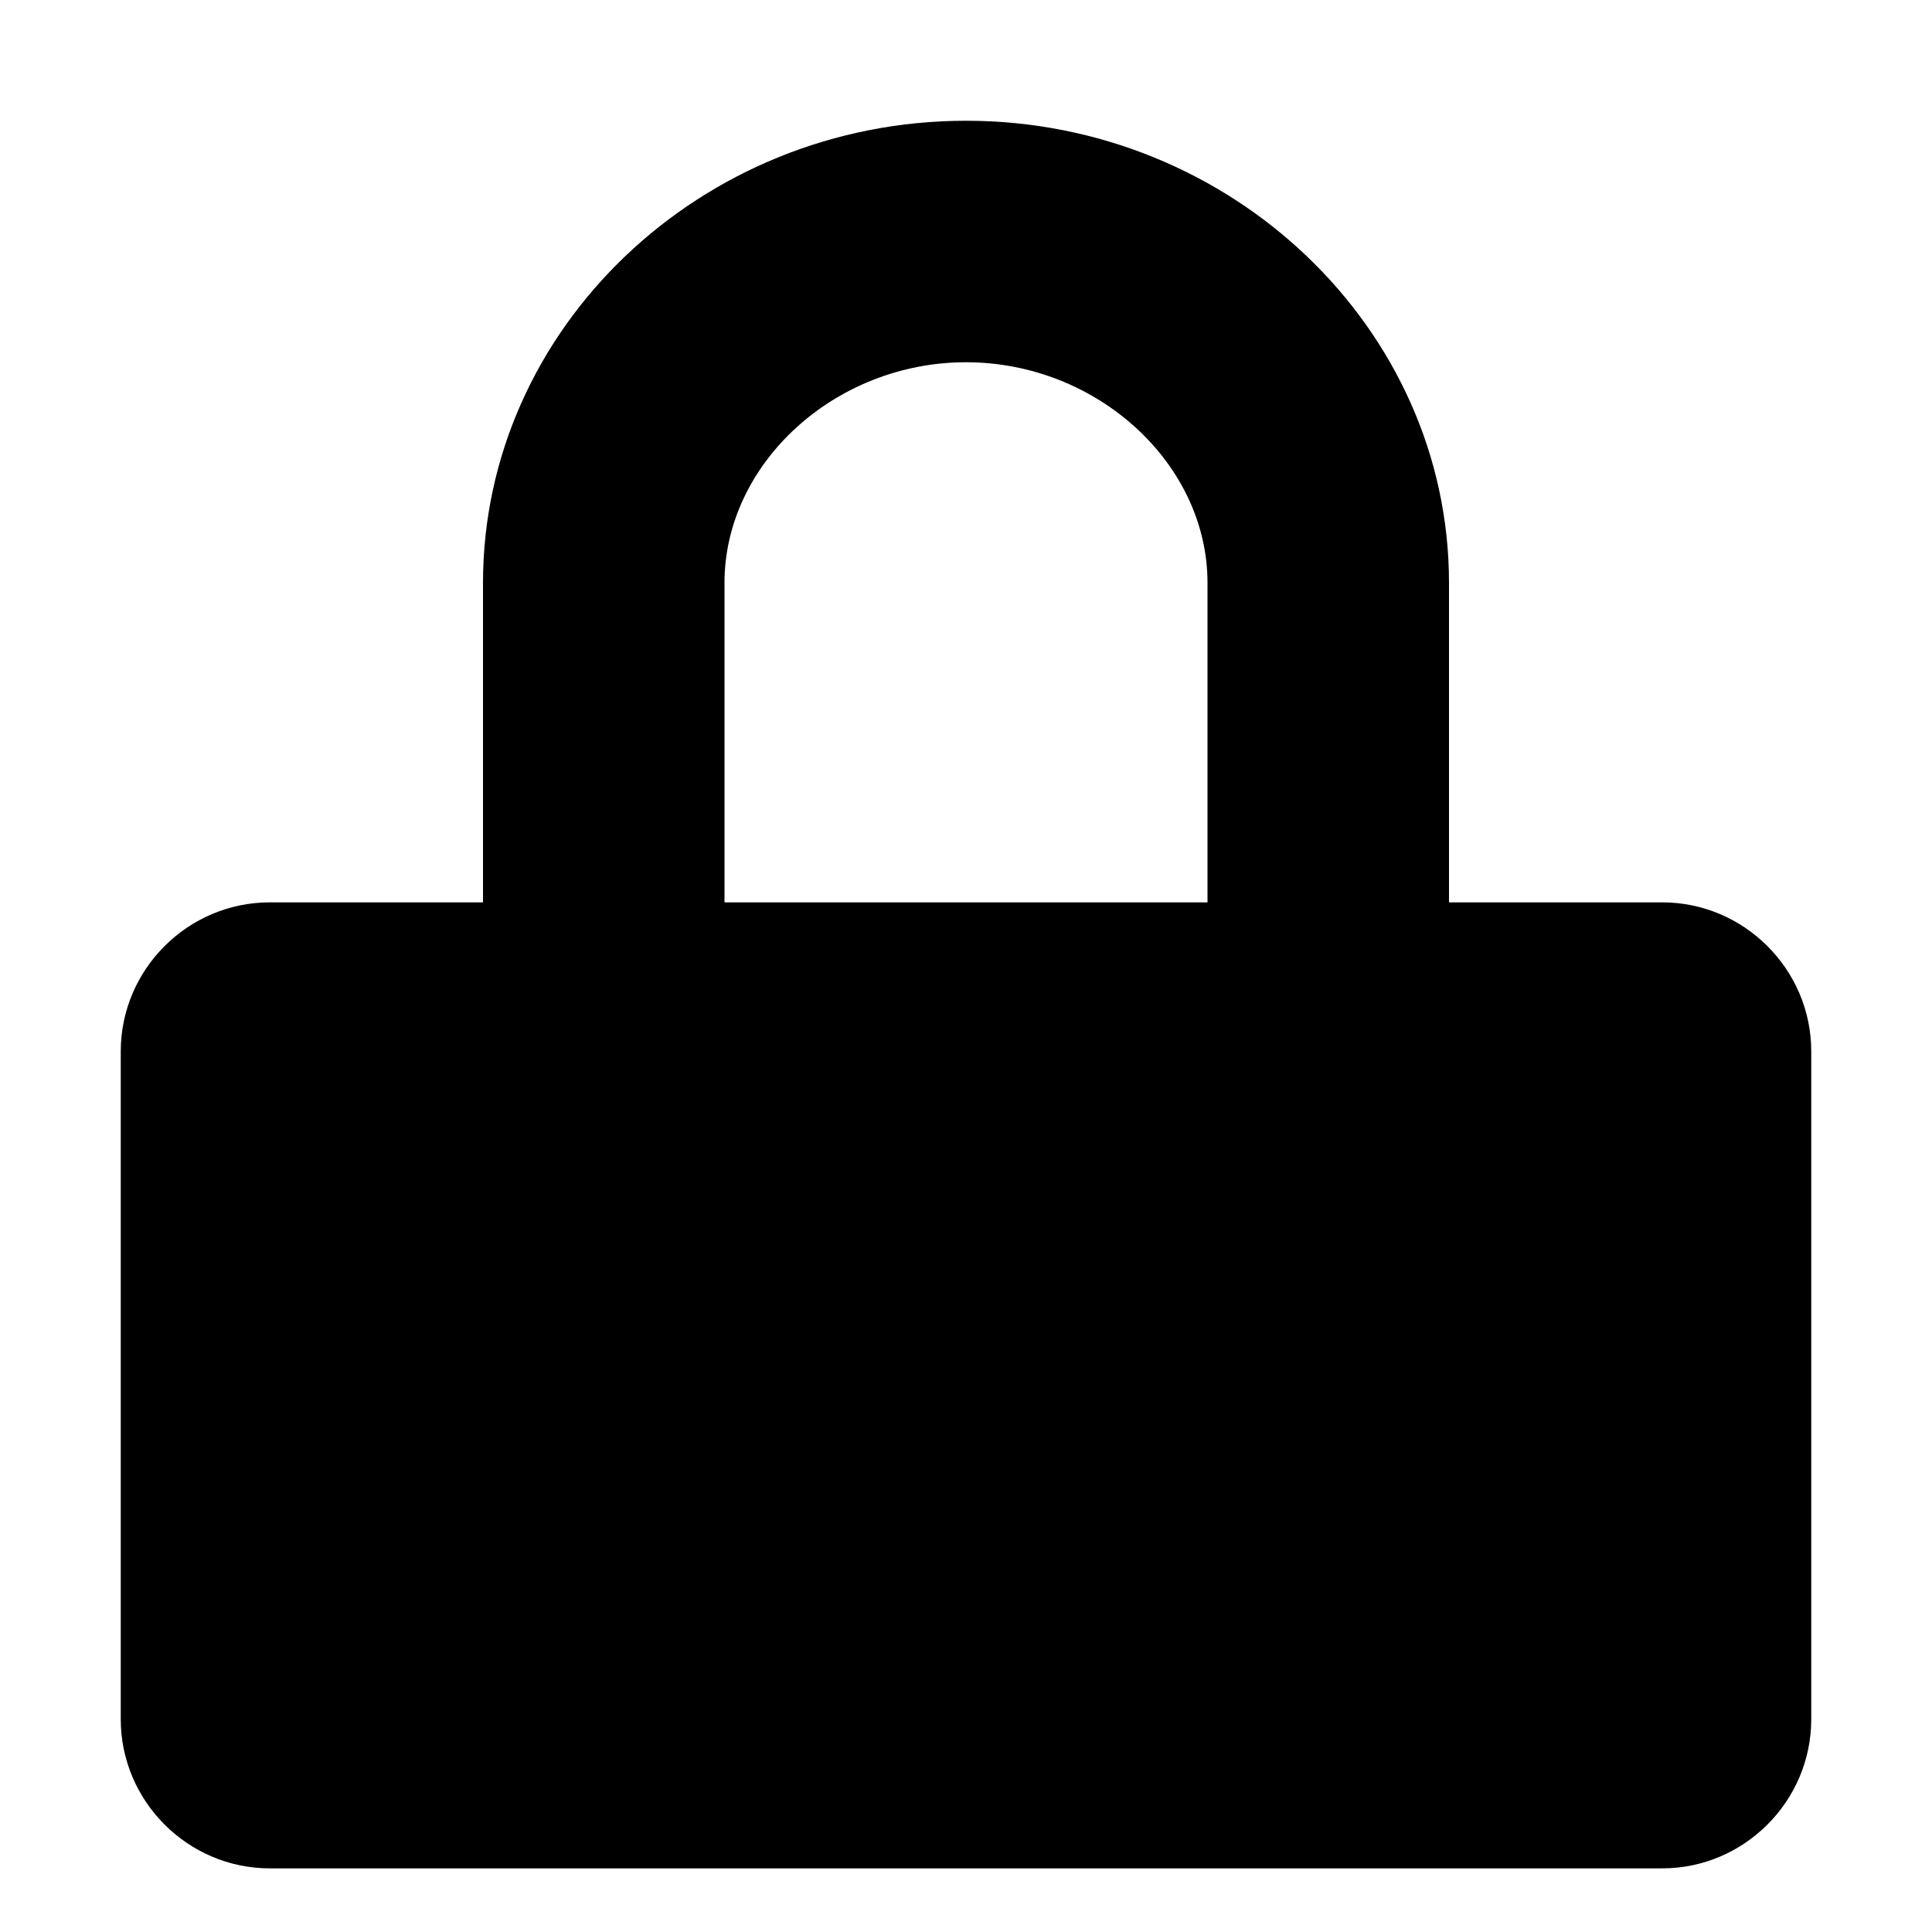
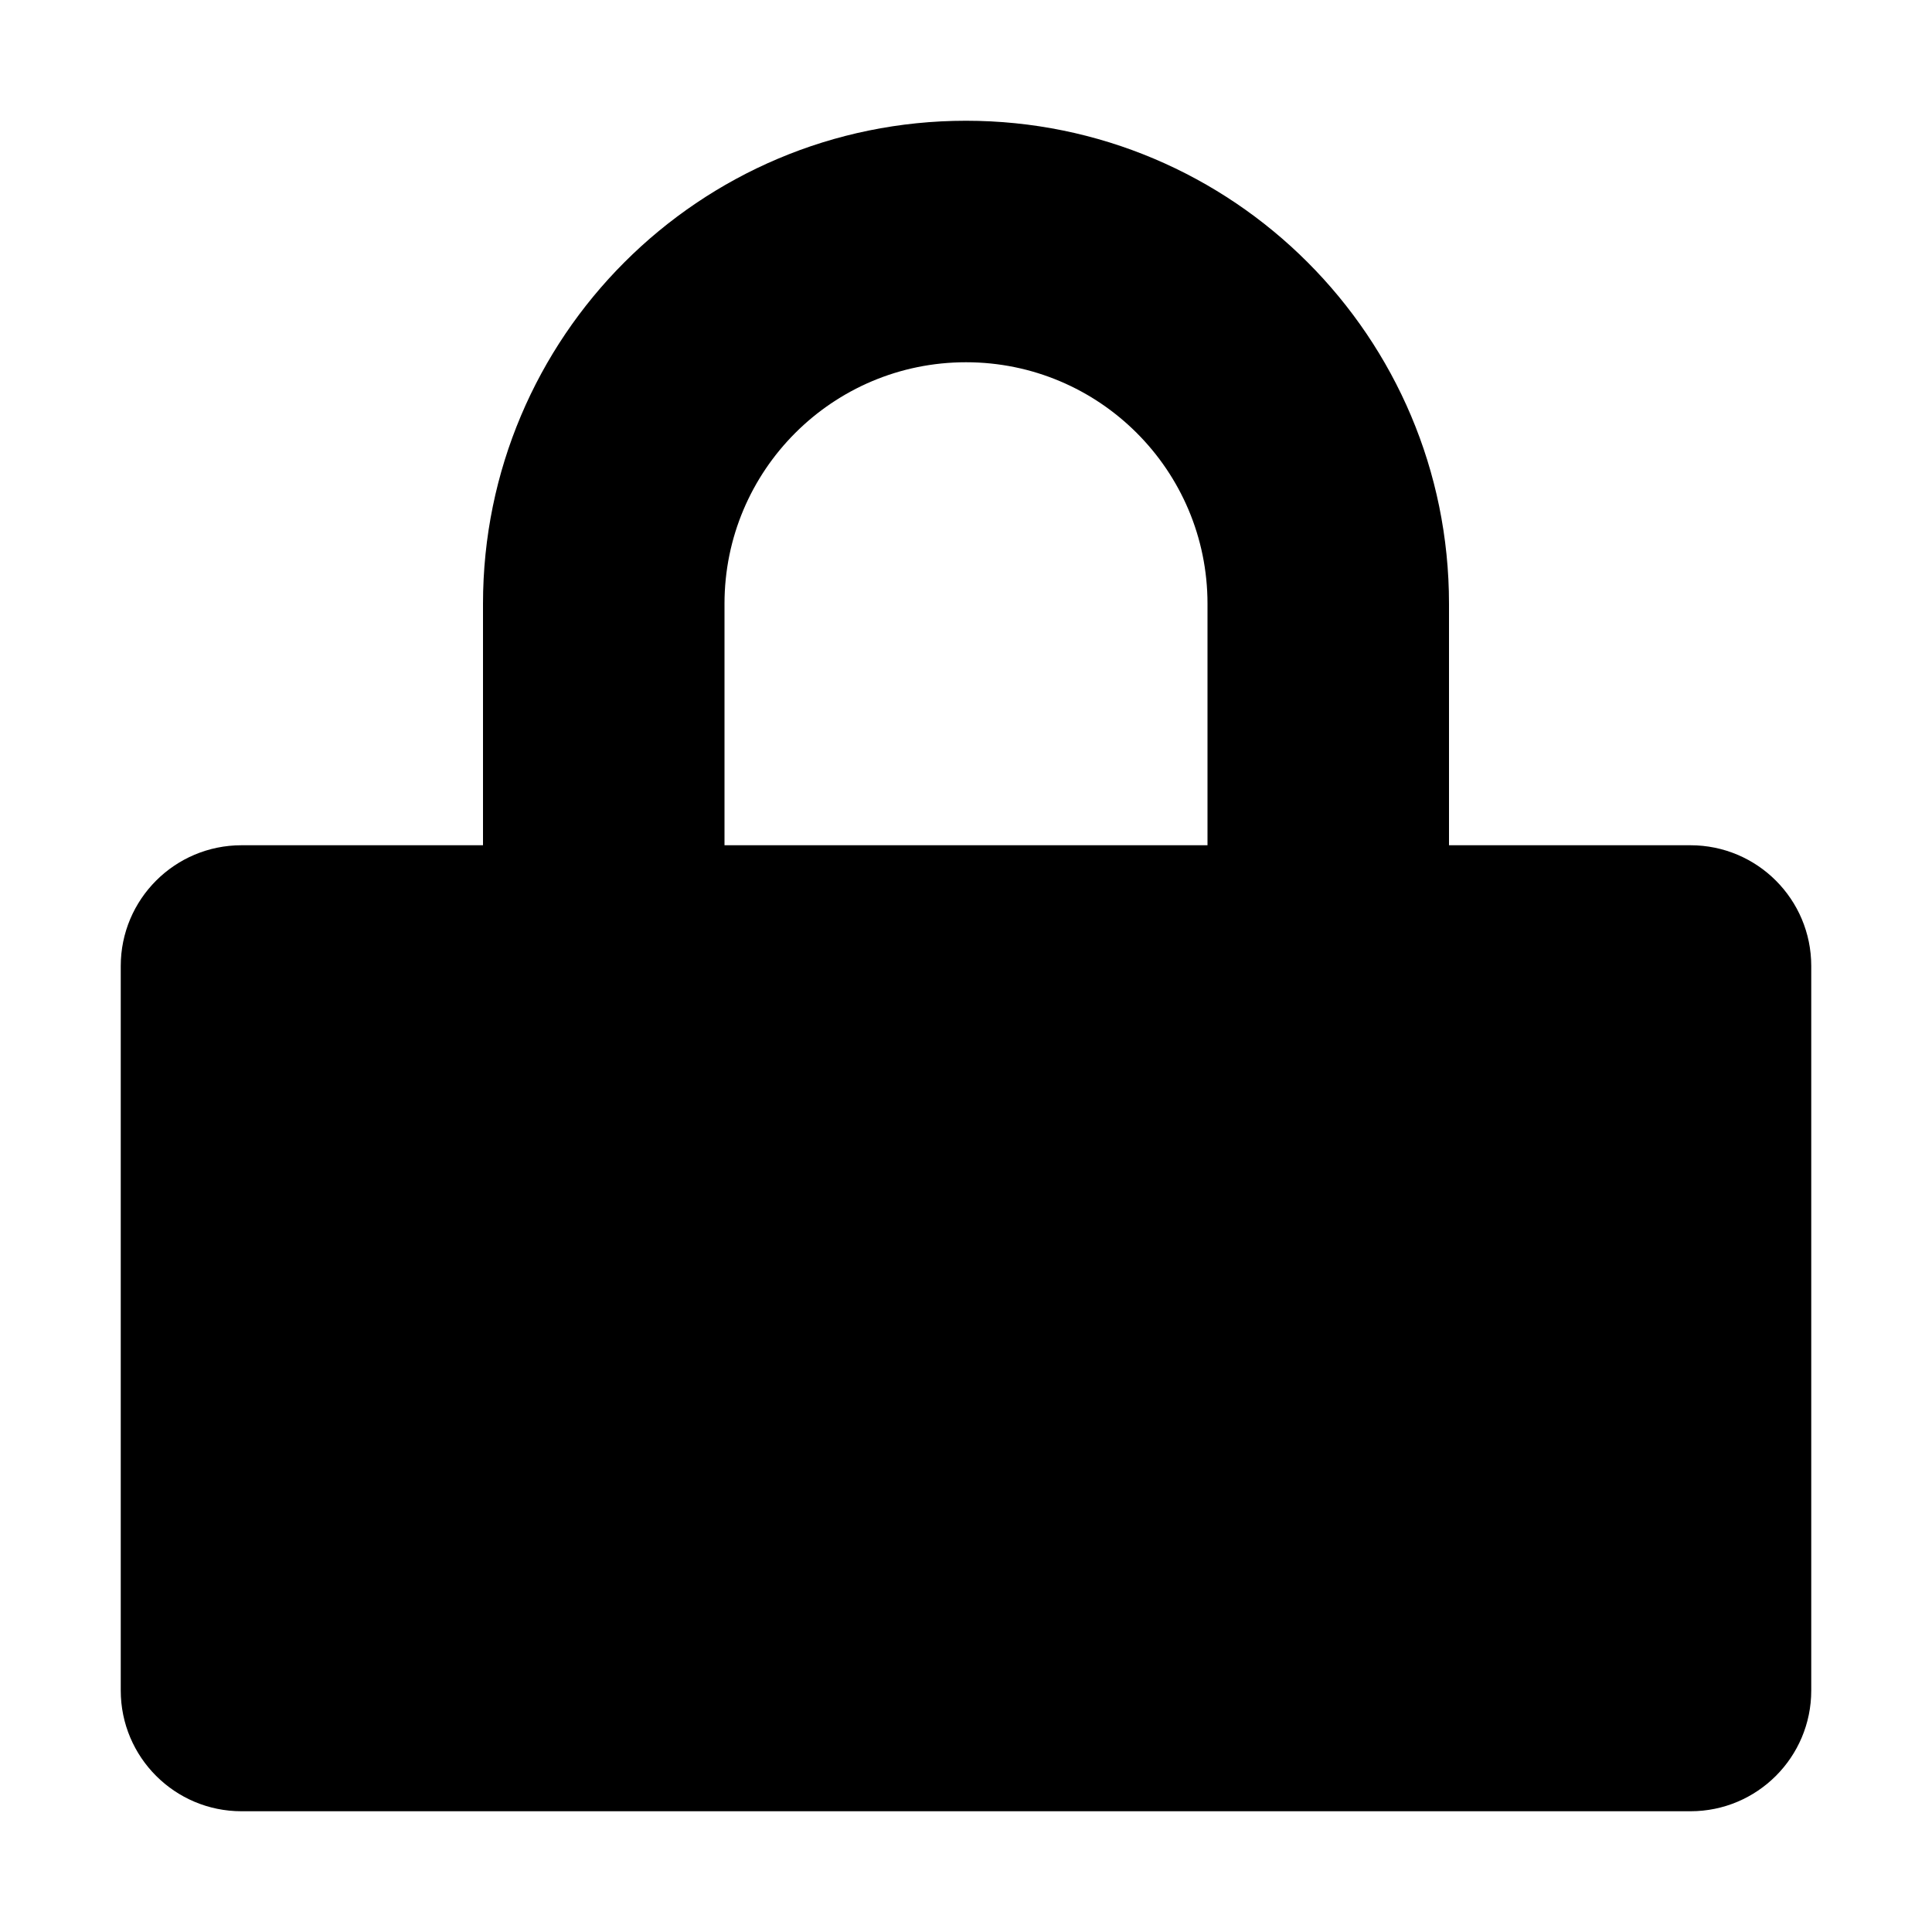
<svg xmlns="http://www.w3.org/2000/svg" viewBox="0 0 16 16">
-   <path d="M6 4.827C6 3.837 6.916 3 8 3s2 .837 2 1.827v2.646H6V4.827zm7.766 2.646H12V4.827C12 2.723 10.2 1 8 1S4 2.723 4 4.827v2.646H2.234C1.556 7.473 1 8.028 1 8.707v5.531c0 .679.556 1.235 1.234 1.235h11.532c.678 0 1.234-.556 1.234-1.235V8.707c0-.679-.556-1.234-1.234-1.234z" />
+   <path d="M12 7h2a1 1 0 0 1 1 1v6a1 1 0 0 1-1 1H2a1 1 0 0 1-1-1V8a1 1 0 0 1 1-1h2V5a4 4 0 1 1 8 0v2zm-2 0V5a2 2 0 1 0-4 0v2h4z" />
</svg>
